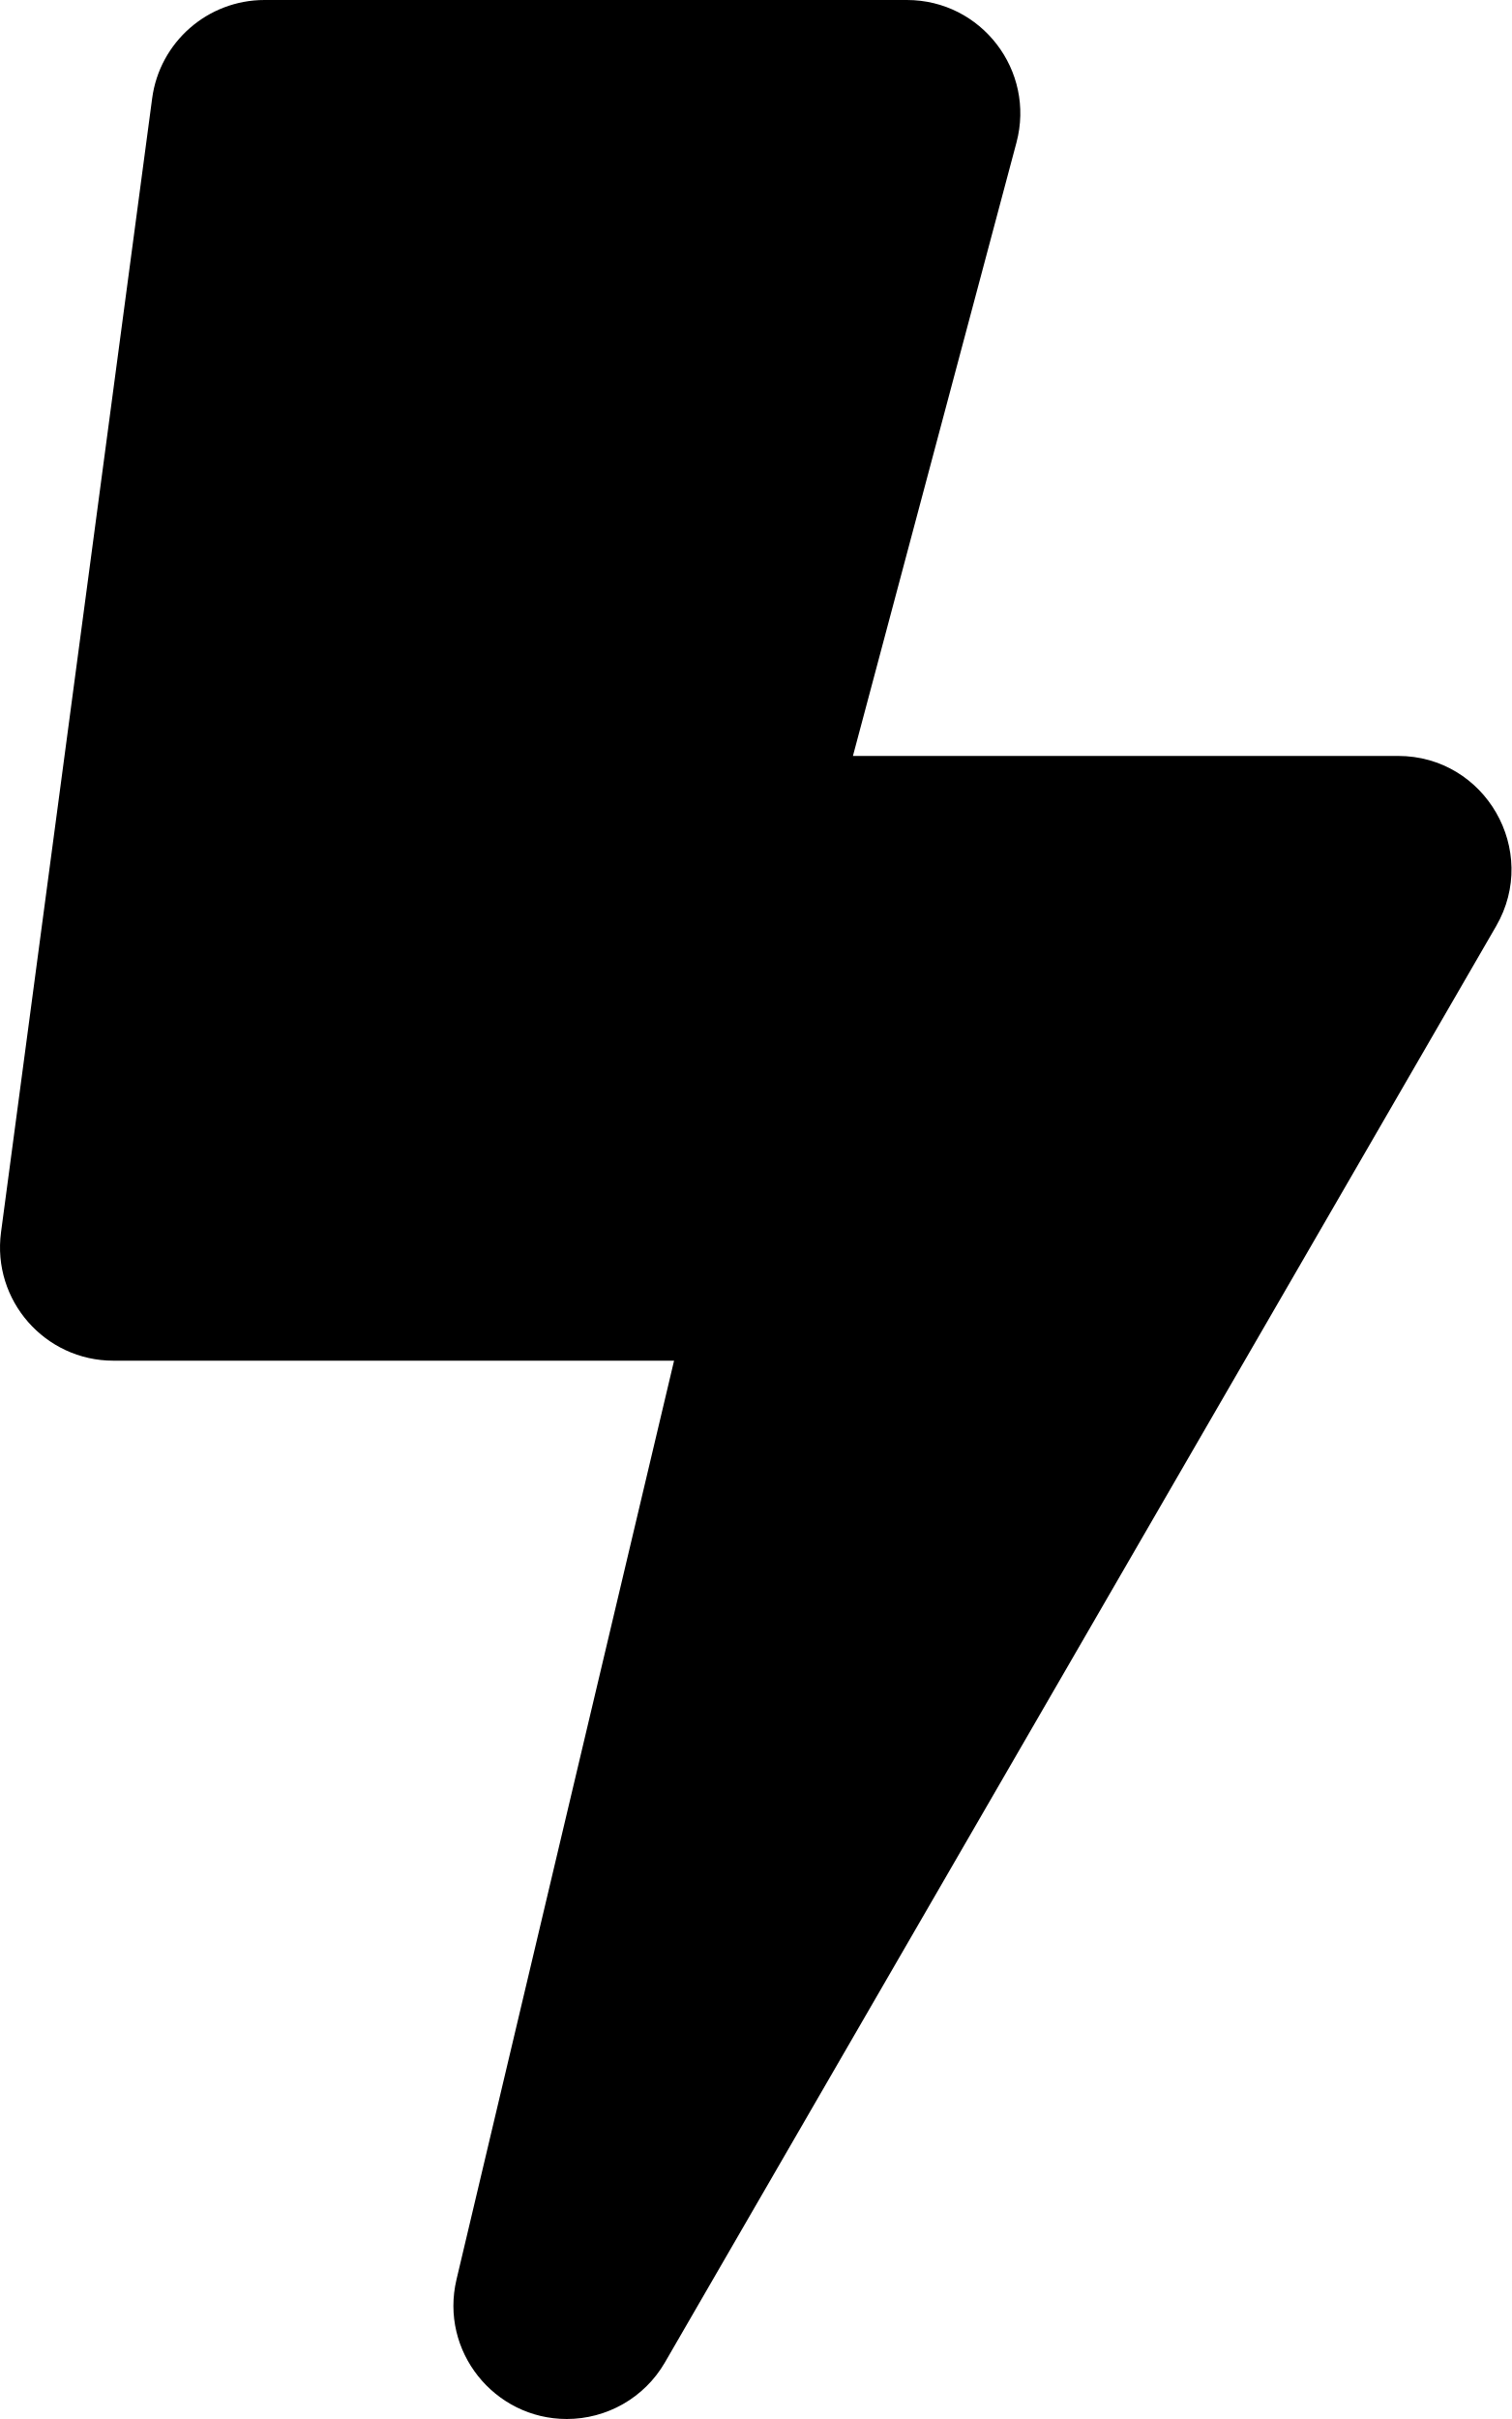
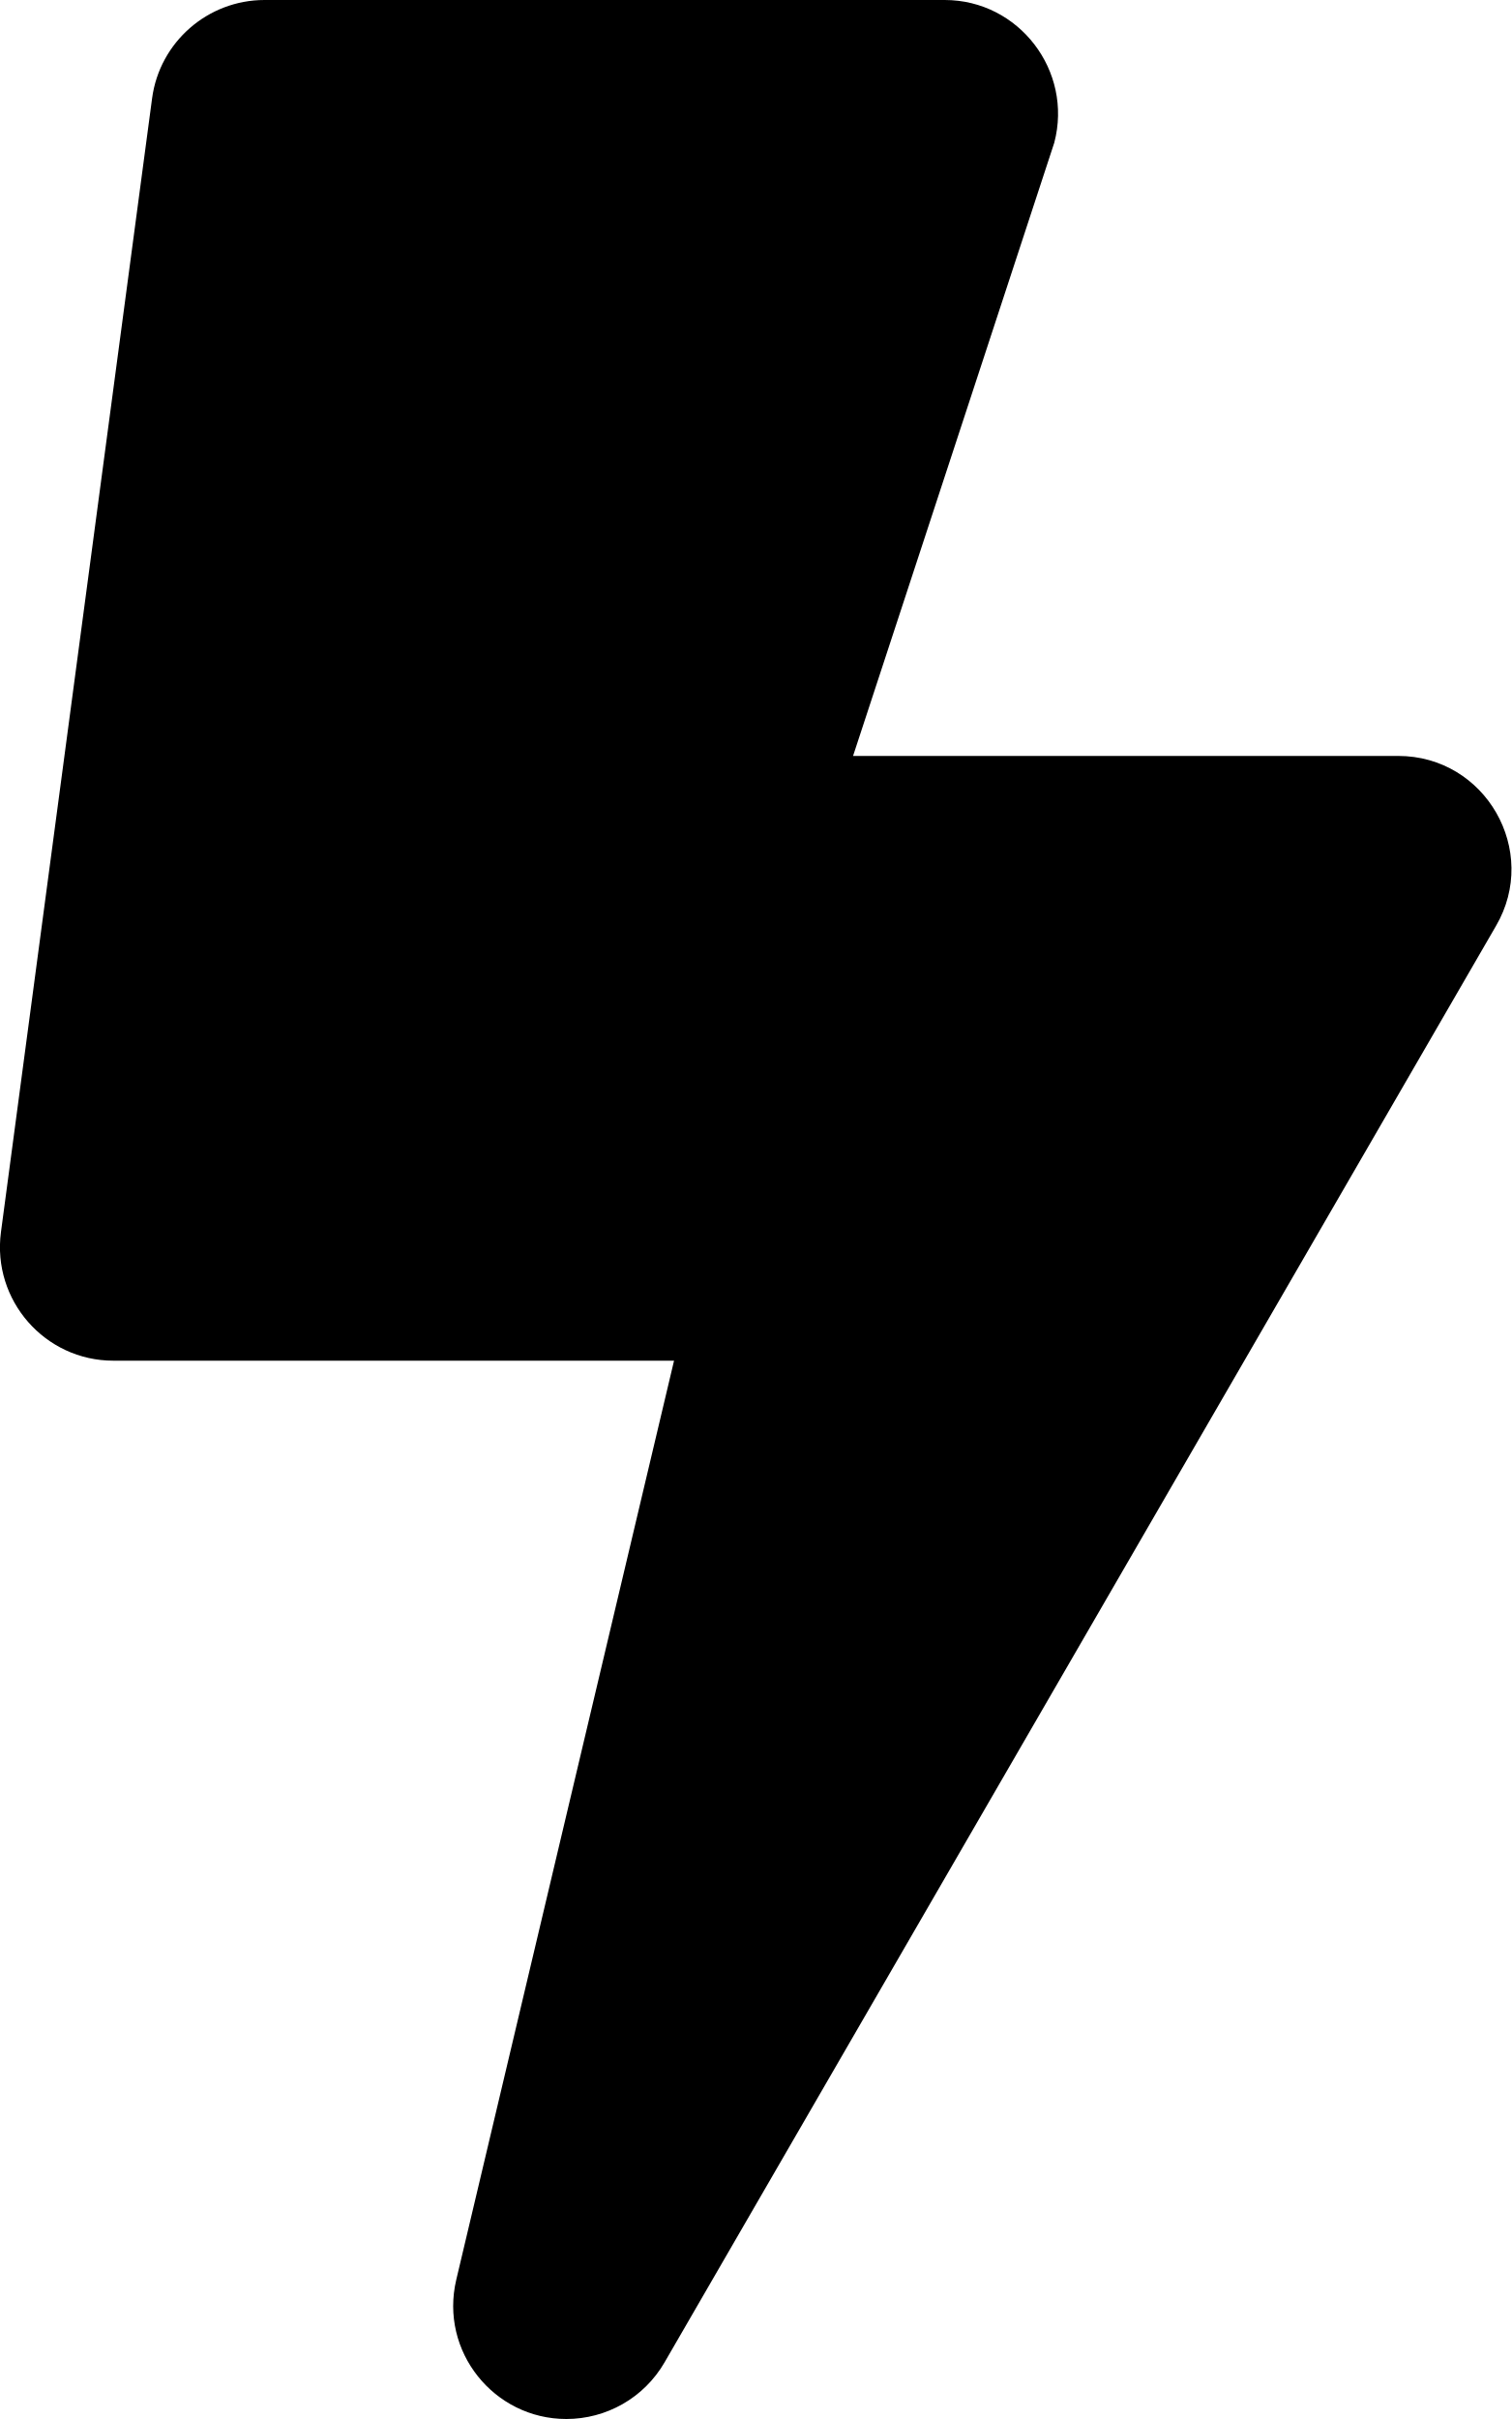
<svg xmlns="http://www.w3.org/2000/svg" viewBox="0 0 320 512">
-   <path d="M295.973 160H180.572L215.19 30.184C219.25 14.956 207.756 0 192 0H56C43.971 0 33.8 8.905 32.211 20.828l-31.996 240C-1.704 275.217 9.504 288 24.004 288h118.701L96.646 482.466C93.05 497.649 104.659 512 119.992 512c8.35 0 16.376-4.374 20.778-11.978l175.973-303.997c9.244-15.967-2.288-36.025-20.77-36.025z" />
+   <path d="M296 160H180.6l42.6-129.8C227.2 15 215.7 0 200 0H56C44 0 33.8 8.9 32.2 20.8l-32 240C-1.7 275.2 9.5 288 24 288h118.7L96.6 482.5c-3.6 15.2 8 29.5 23.3 29.5 8.4 0 16.4-4.4 20.8-12l176-304c9.3-15.9-2.2-36-20.7-36z" />
</svg>
